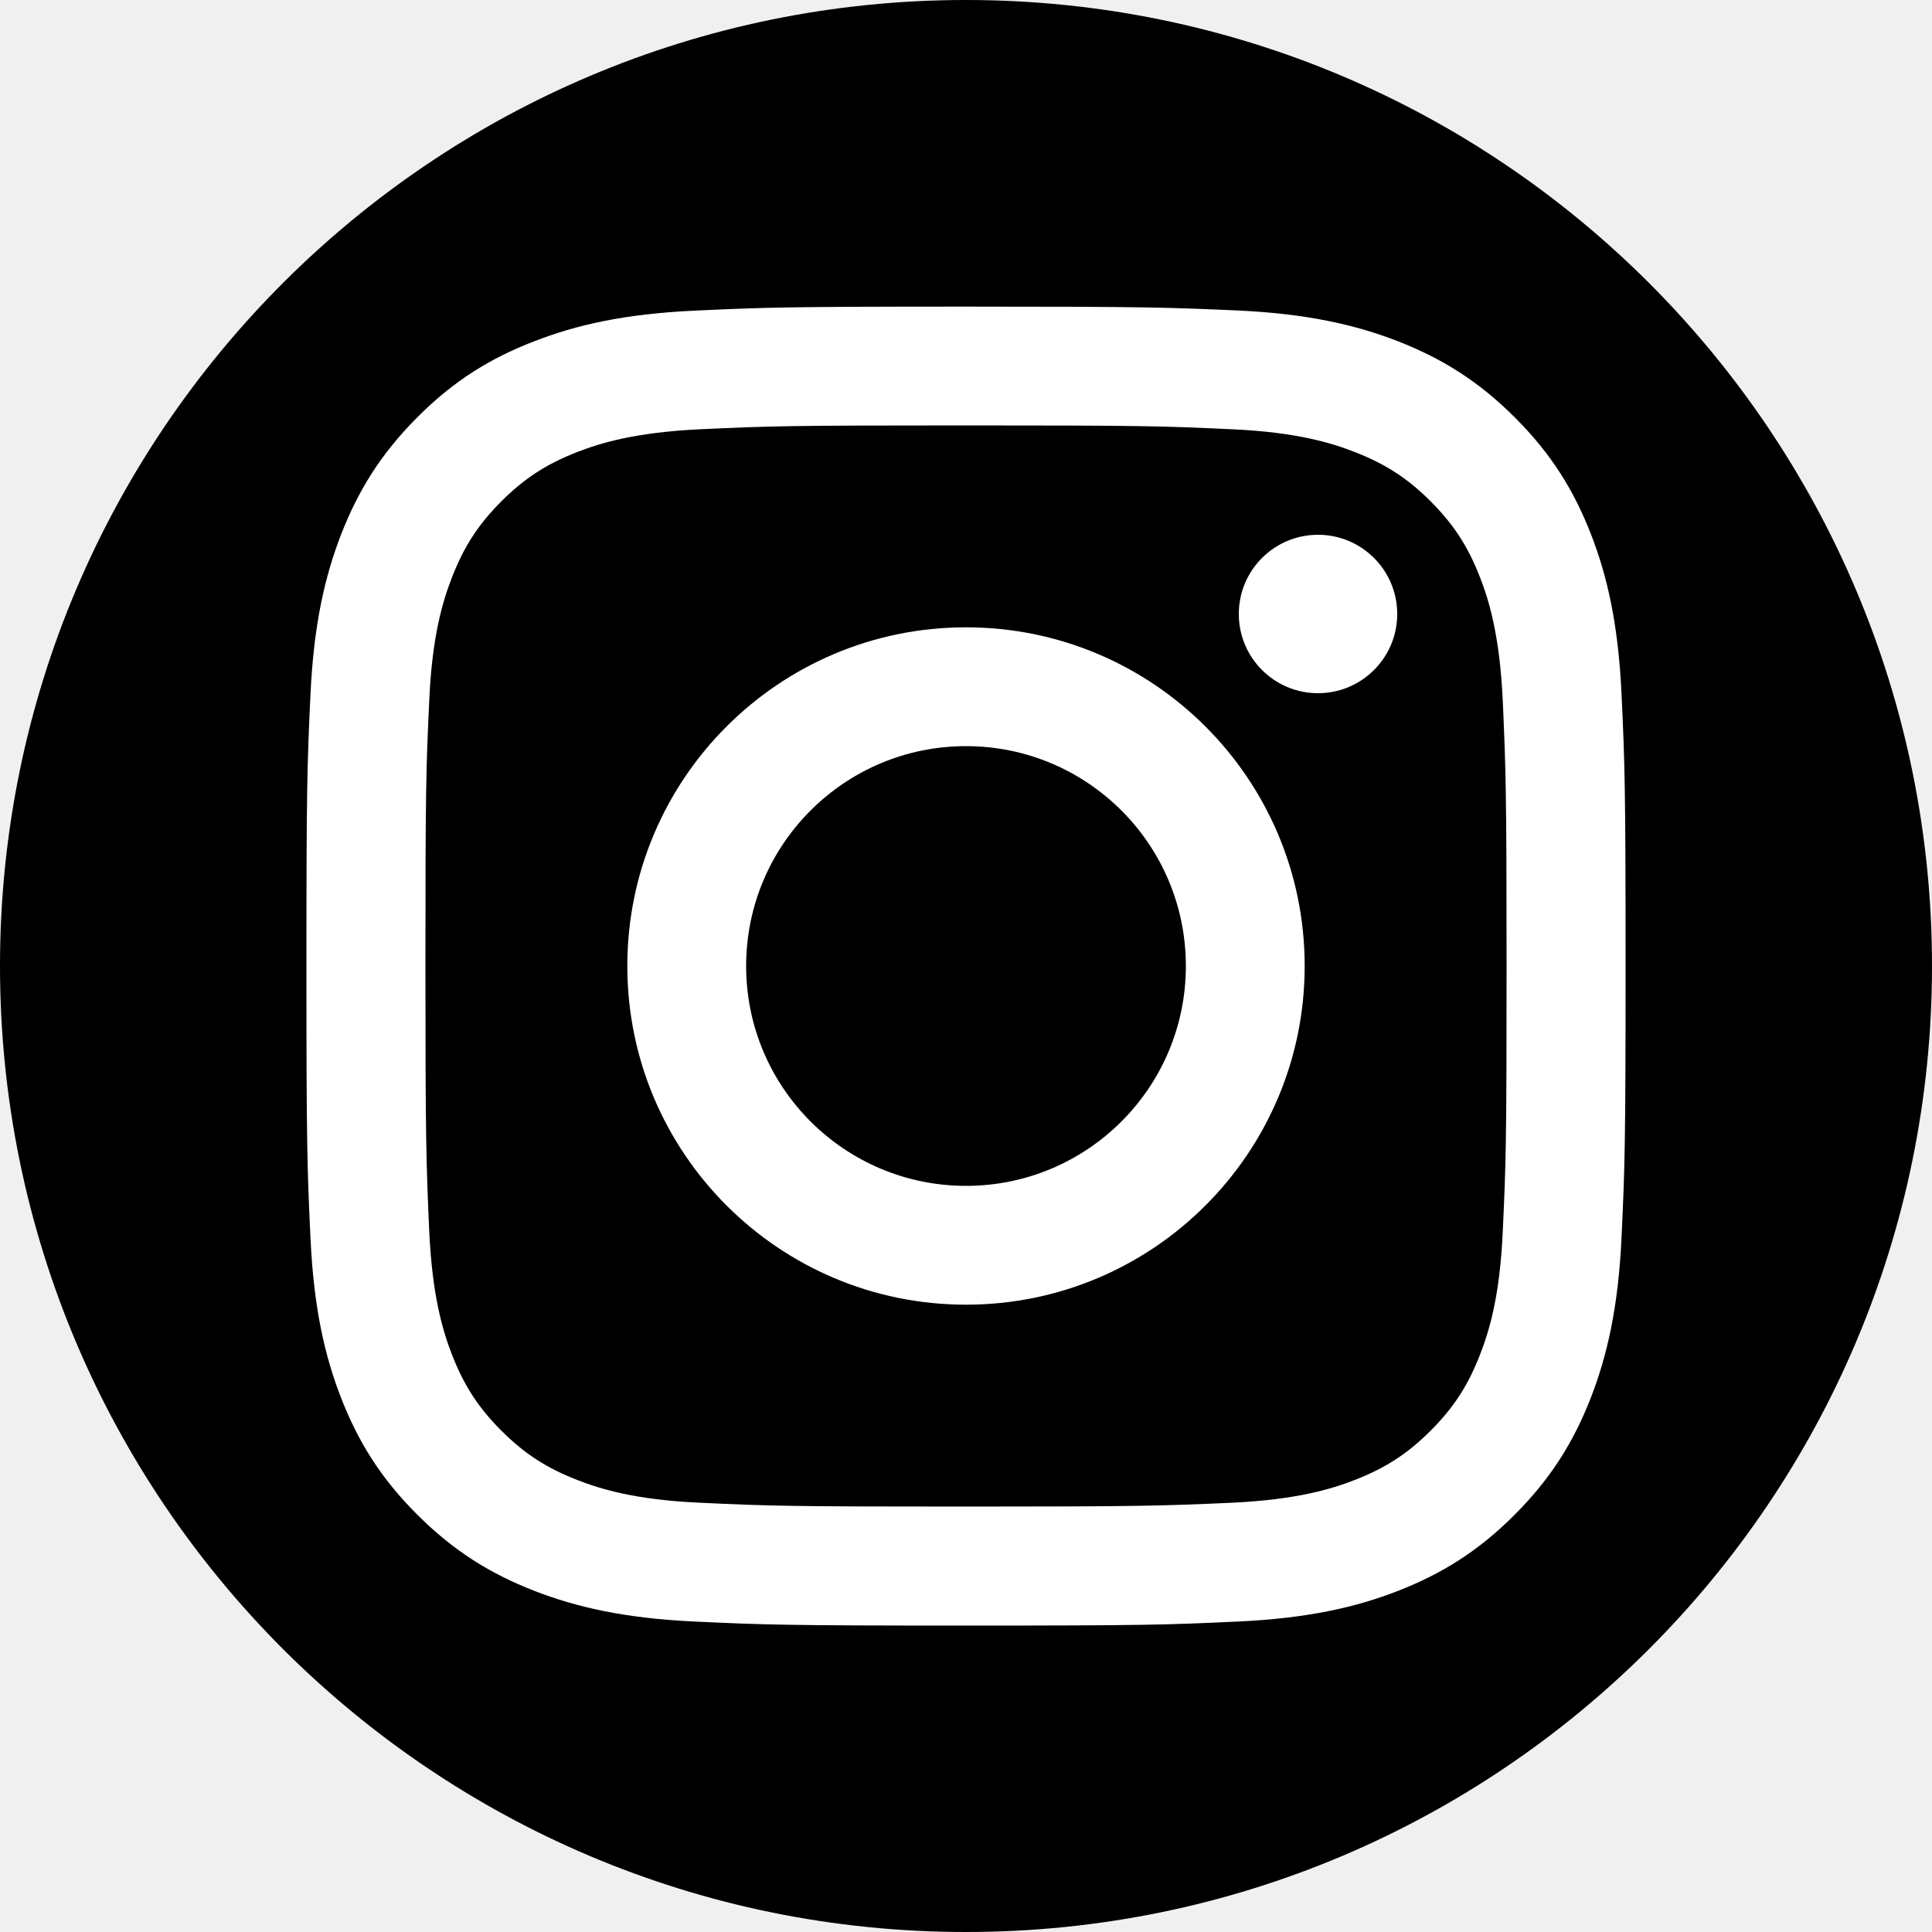
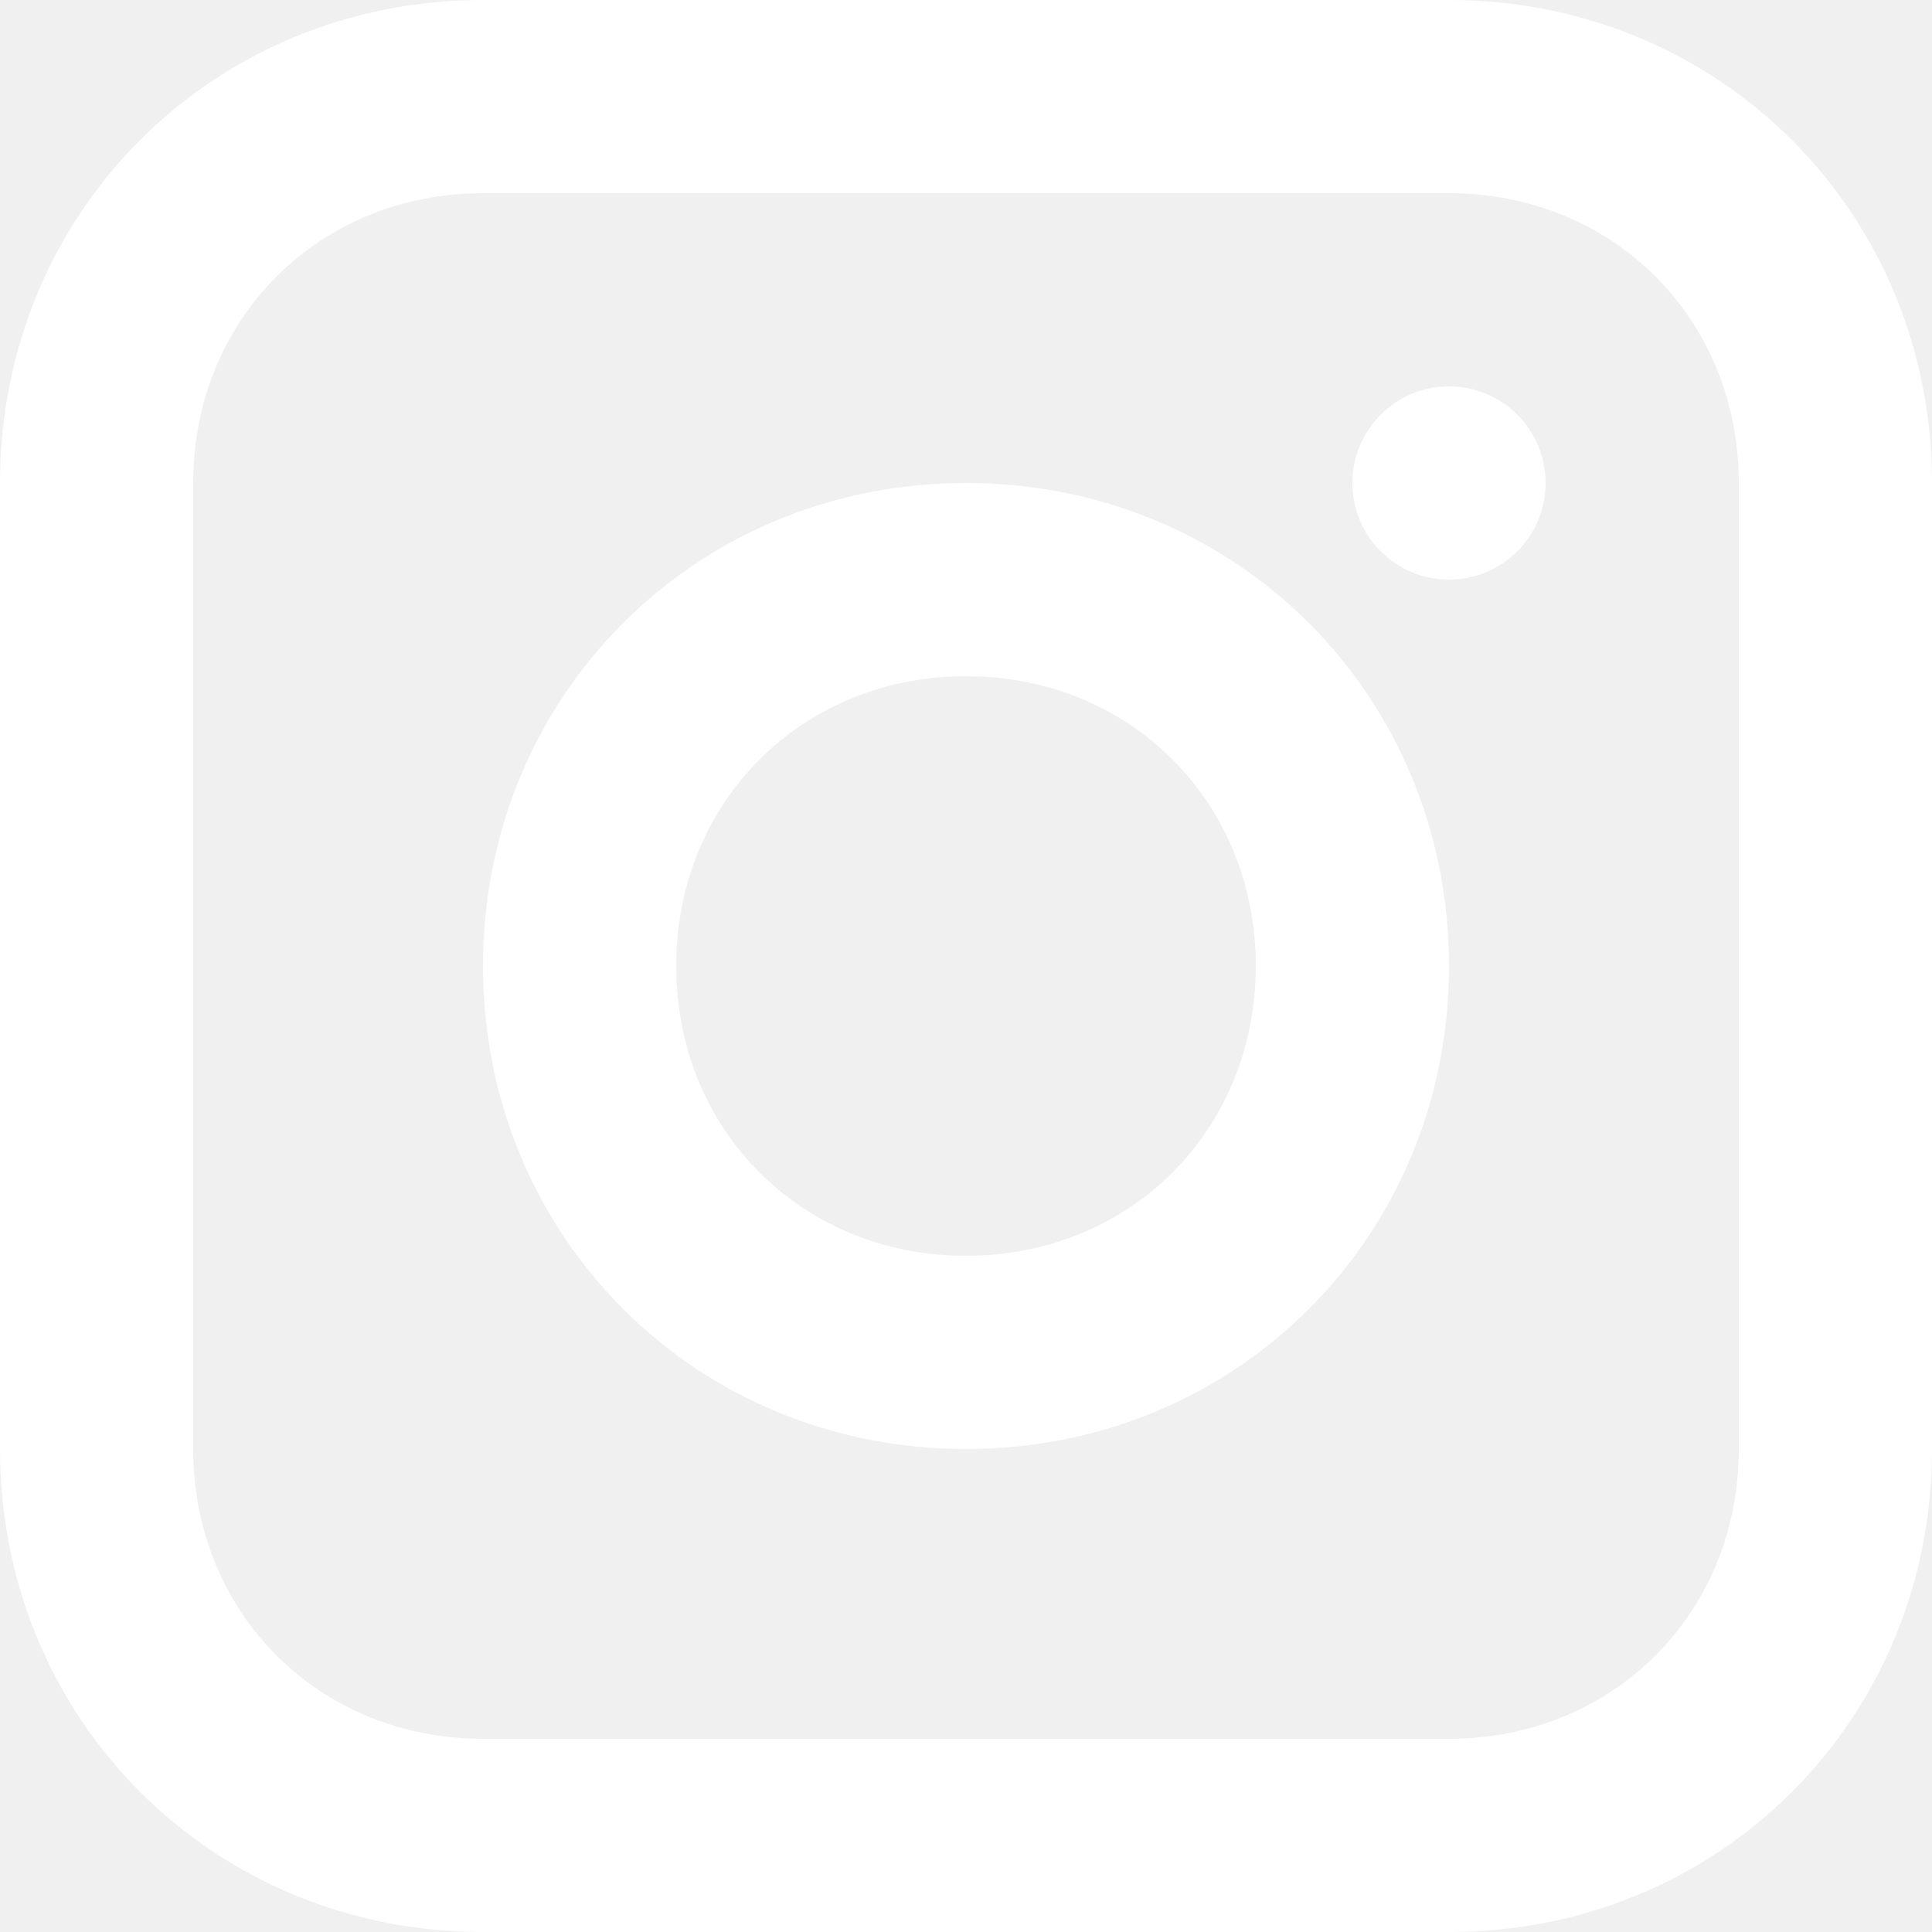
- <svg xmlns="http://www.w3.org/2000/svg" version="1.1" width="35" height="35" x="0" y="0" viewBox="0 0 1000 1000" style="enable-background:new 0 0 512 512" xml:space="preserve" class="">
+ <svg xmlns="http://www.w3.org/2000/svg" version="1.1" width="35" height="35" x="0" y="0" viewBox="0 0 20 20" style="enable-background:new 0 0 512 512" xml:space="preserve">
  <g>
-     <path d="M500 1000C223.9 1000 0 776.1 0 500S223.9 0 500 0s500 223.9 500 500-223.9 500-500 500z" fill="#000000" opacity="1" data-original="#000000" class="" />
-     <g fill="#fff">
-       <path d="M500 220.2c91.1 0 101.9.3 137.9 2 33.3 1.5 51.4 7.1 63.4 11.8 15.9 6.2 27.3 13.6 39.2 25.5s19.3 23.3 25.5 39.2c4.7 12 10.2 30.1 11.8 63.4 1.6 36 2 46.8 2 137.9s-.3 101.9-2 137.9c-1.5 33.3-7.1 51.4-11.8 63.4-6.2 15.9-13.6 27.3-25.5 39.2s-23.3 19.3-39.2 25.5c-12 4.7-30.1 10.2-63.4 11.8-36 1.6-46.8 2-137.9 2s-101.9-.3-137.9-2c-33.3-1.5-51.4-7.1-63.4-11.8-15.9-6.2-27.3-13.6-39.2-25.5s-19.3-23.3-25.5-39.2c-4.7-12-10.2-30.1-11.8-63.4-1.6-36-2-46.8-2-137.9s.3-101.9 2-137.9c1.5-33.3 7.1-51.4 11.8-63.4 6.2-15.9 13.6-27.3 25.5-39.2s23.3-19.3 39.2-25.5c12-4.7 30.1-10.2 63.4-11.8 36-1.7 46.8-2 137.9-2m0-61.5c-92.7 0-104.3.4-140.7 2.1-36.3 1.7-61.1 7.4-82.9 15.9C254 185.3 234.9 197 216 216c-19 19-30.6 38-39.4 60.5-8.4 21.7-14.2 46.5-15.9 82.9s-2.1 48-2.1 140.7.4 104.3 2.1 140.7c1.7 36.3 7.4 61.1 15.9 82.9C185.3 746 197 765.1 216 784c19 19 38 30.6 60.5 39.4 21.7 8.4 46.5 14.2 82.9 15.9s48 2.1 140.7 2.1 104.3-.4 140.7-2.1c36.3-1.7 61.1-7.4 82.9-15.9C746 814.7 765.1 803 784 784c19-19 30.6-38 39.4-60.5 8.4-21.7 14.2-46.5 15.9-82.9s2.1-48 2.1-140.7-.4-104.3-2.1-140.7c-1.7-36.3-7.4-61.1-15.9-82.9C814.7 254 803 234.9 784 216c-19-19-38-30.6-60.5-39.4-21.7-8.4-46.5-14.2-82.9-15.9-36.3-1.6-47.9-2-140.6-2z" fill="#ffffff" opacity="1" data-original="#ffffff" />
-       <path d="M500 324.7c-96.8 0-175.3 78.5-175.3 175.3S403.2 675.3 500 675.3 675.3 596.8 675.3 500 596.8 324.7 500 324.7zm0 289.1c-62.8 0-113.8-50.9-113.8-113.8s51-113.8 113.8-113.8S613.8 437.1 613.8 500s-51 113.8-113.8 113.8z" fill="#ffffff" opacity="1" data-original="#ffffff" />
-       <circle cx="682.2" cy="317.8" r="41" fill="#ffffff" opacity="1" data-original="#ffffff" />
-     </g>
+     <path d="M15 0H5C2.2 0 0 2.2 0 5v10c0 2.8 2.2 5 5 5h10c2.8 0 5-2.2 5-5V5c0-2.8-2.2-5-5-5zm3 15c0 1.7-1.3 3-3 3H5c-1.7 0-3-1.3-3-3V5c0-1.7 1.3-3 3-3h10c1.7 0 3 1.3 3 3z" fill="#ffffff" opacity="1" data-original="#000000" />
+     <path d="M10 5c-2.8 0-5 2.2-5 5s2.2 5 5 5 5-2.2 5-5-2.2-5-5-5zm0 8c-1.7 0-3-1.3-3-3s1.3-3 3-3 3 1.3 3 3-1.3 3-3 3z" fill="#ffffff" opacity="1" data-original="#000000" />
+     <circle cx="15" cy="5" r="1" fill="#ffffff" opacity="1" data-original="#000000" />
  </g>
</svg>
